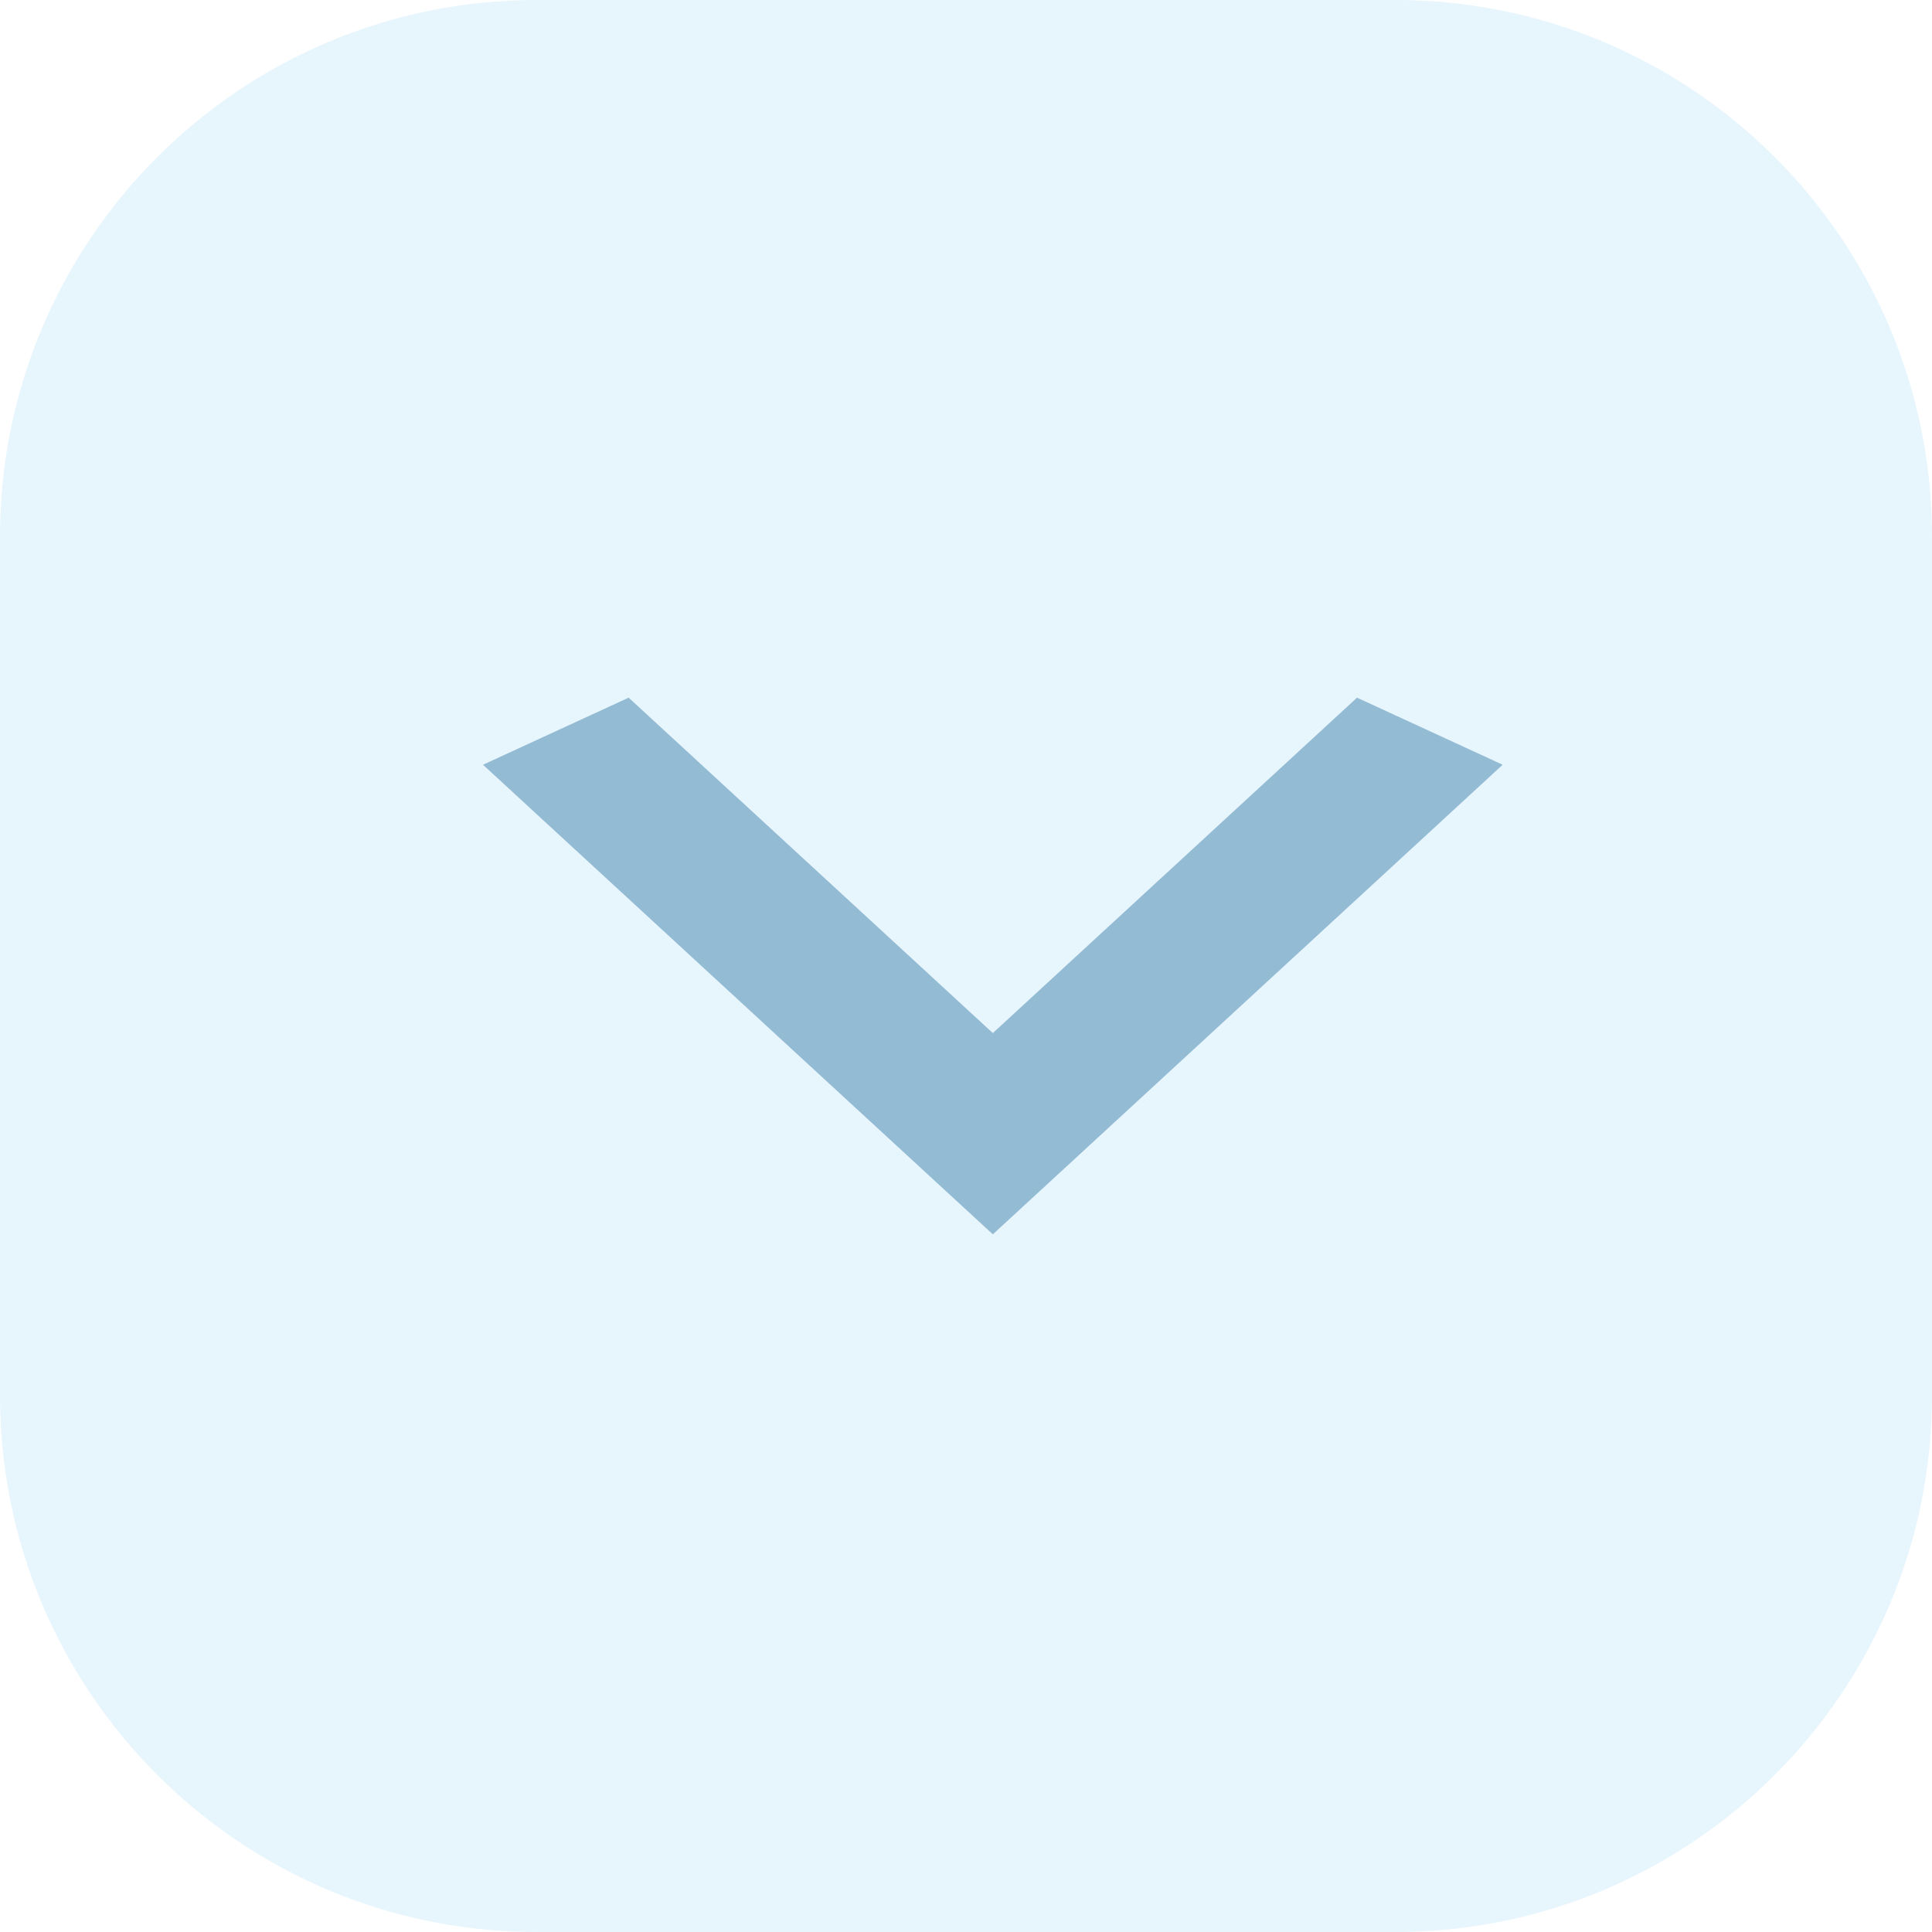
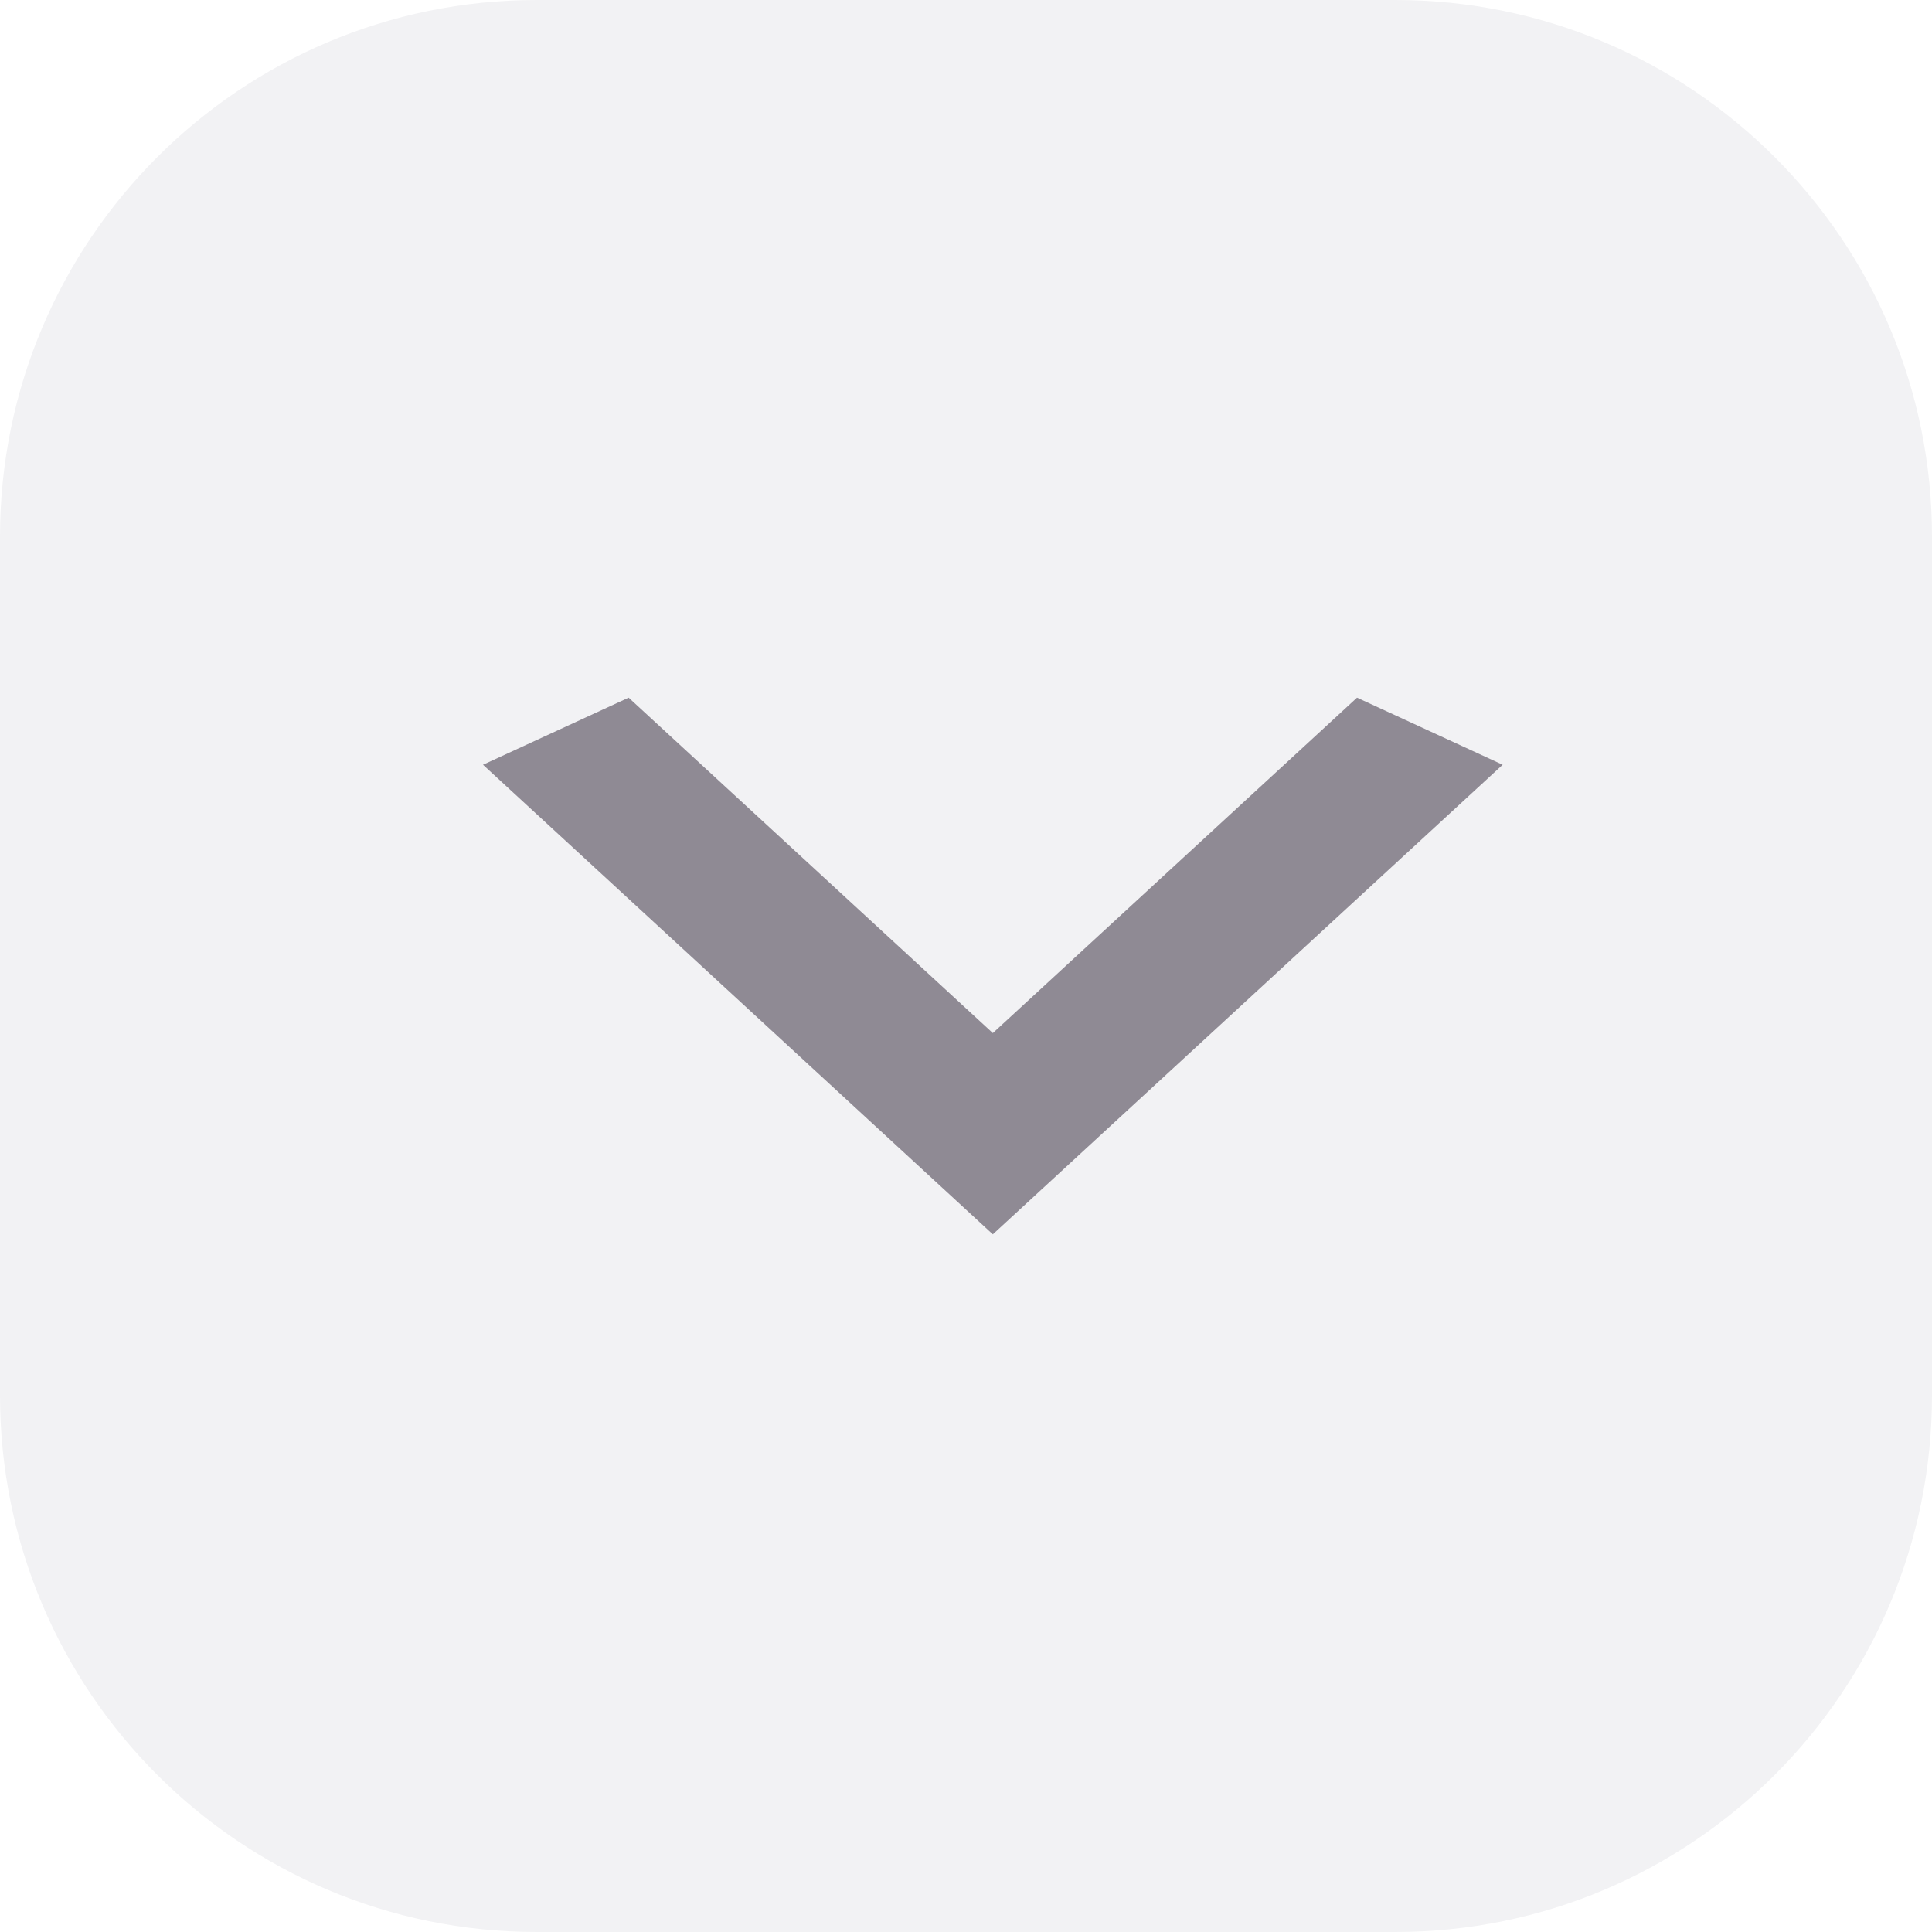
<svg xmlns="http://www.w3.org/2000/svg" preserveAspectRatio="none" overflow="visible" style="display: block;" width="36" height="36" viewBox="0 0 36 36" fill="none">
  <g id="Text">
-     <rect width="36" height="36" rx="10" fill="#E7F5FD" />
-     <path id="Vector" d="M11.714 13L18.5 19.25L25.286 13L28 14.25L18.5 23L9 14.25L11.714 13Z" fill="#94BBD4" />
+     <rect width="36" height="36" rx="10" fill="#f2f2f4" />
+     <path id="Vector" d="M11.714 13L18.5 19.25L25.286 13L28 14.25L18.5 23L9 14.25L11.714 13Z" fill="#8f8a94" />
  </g>
</svg>
